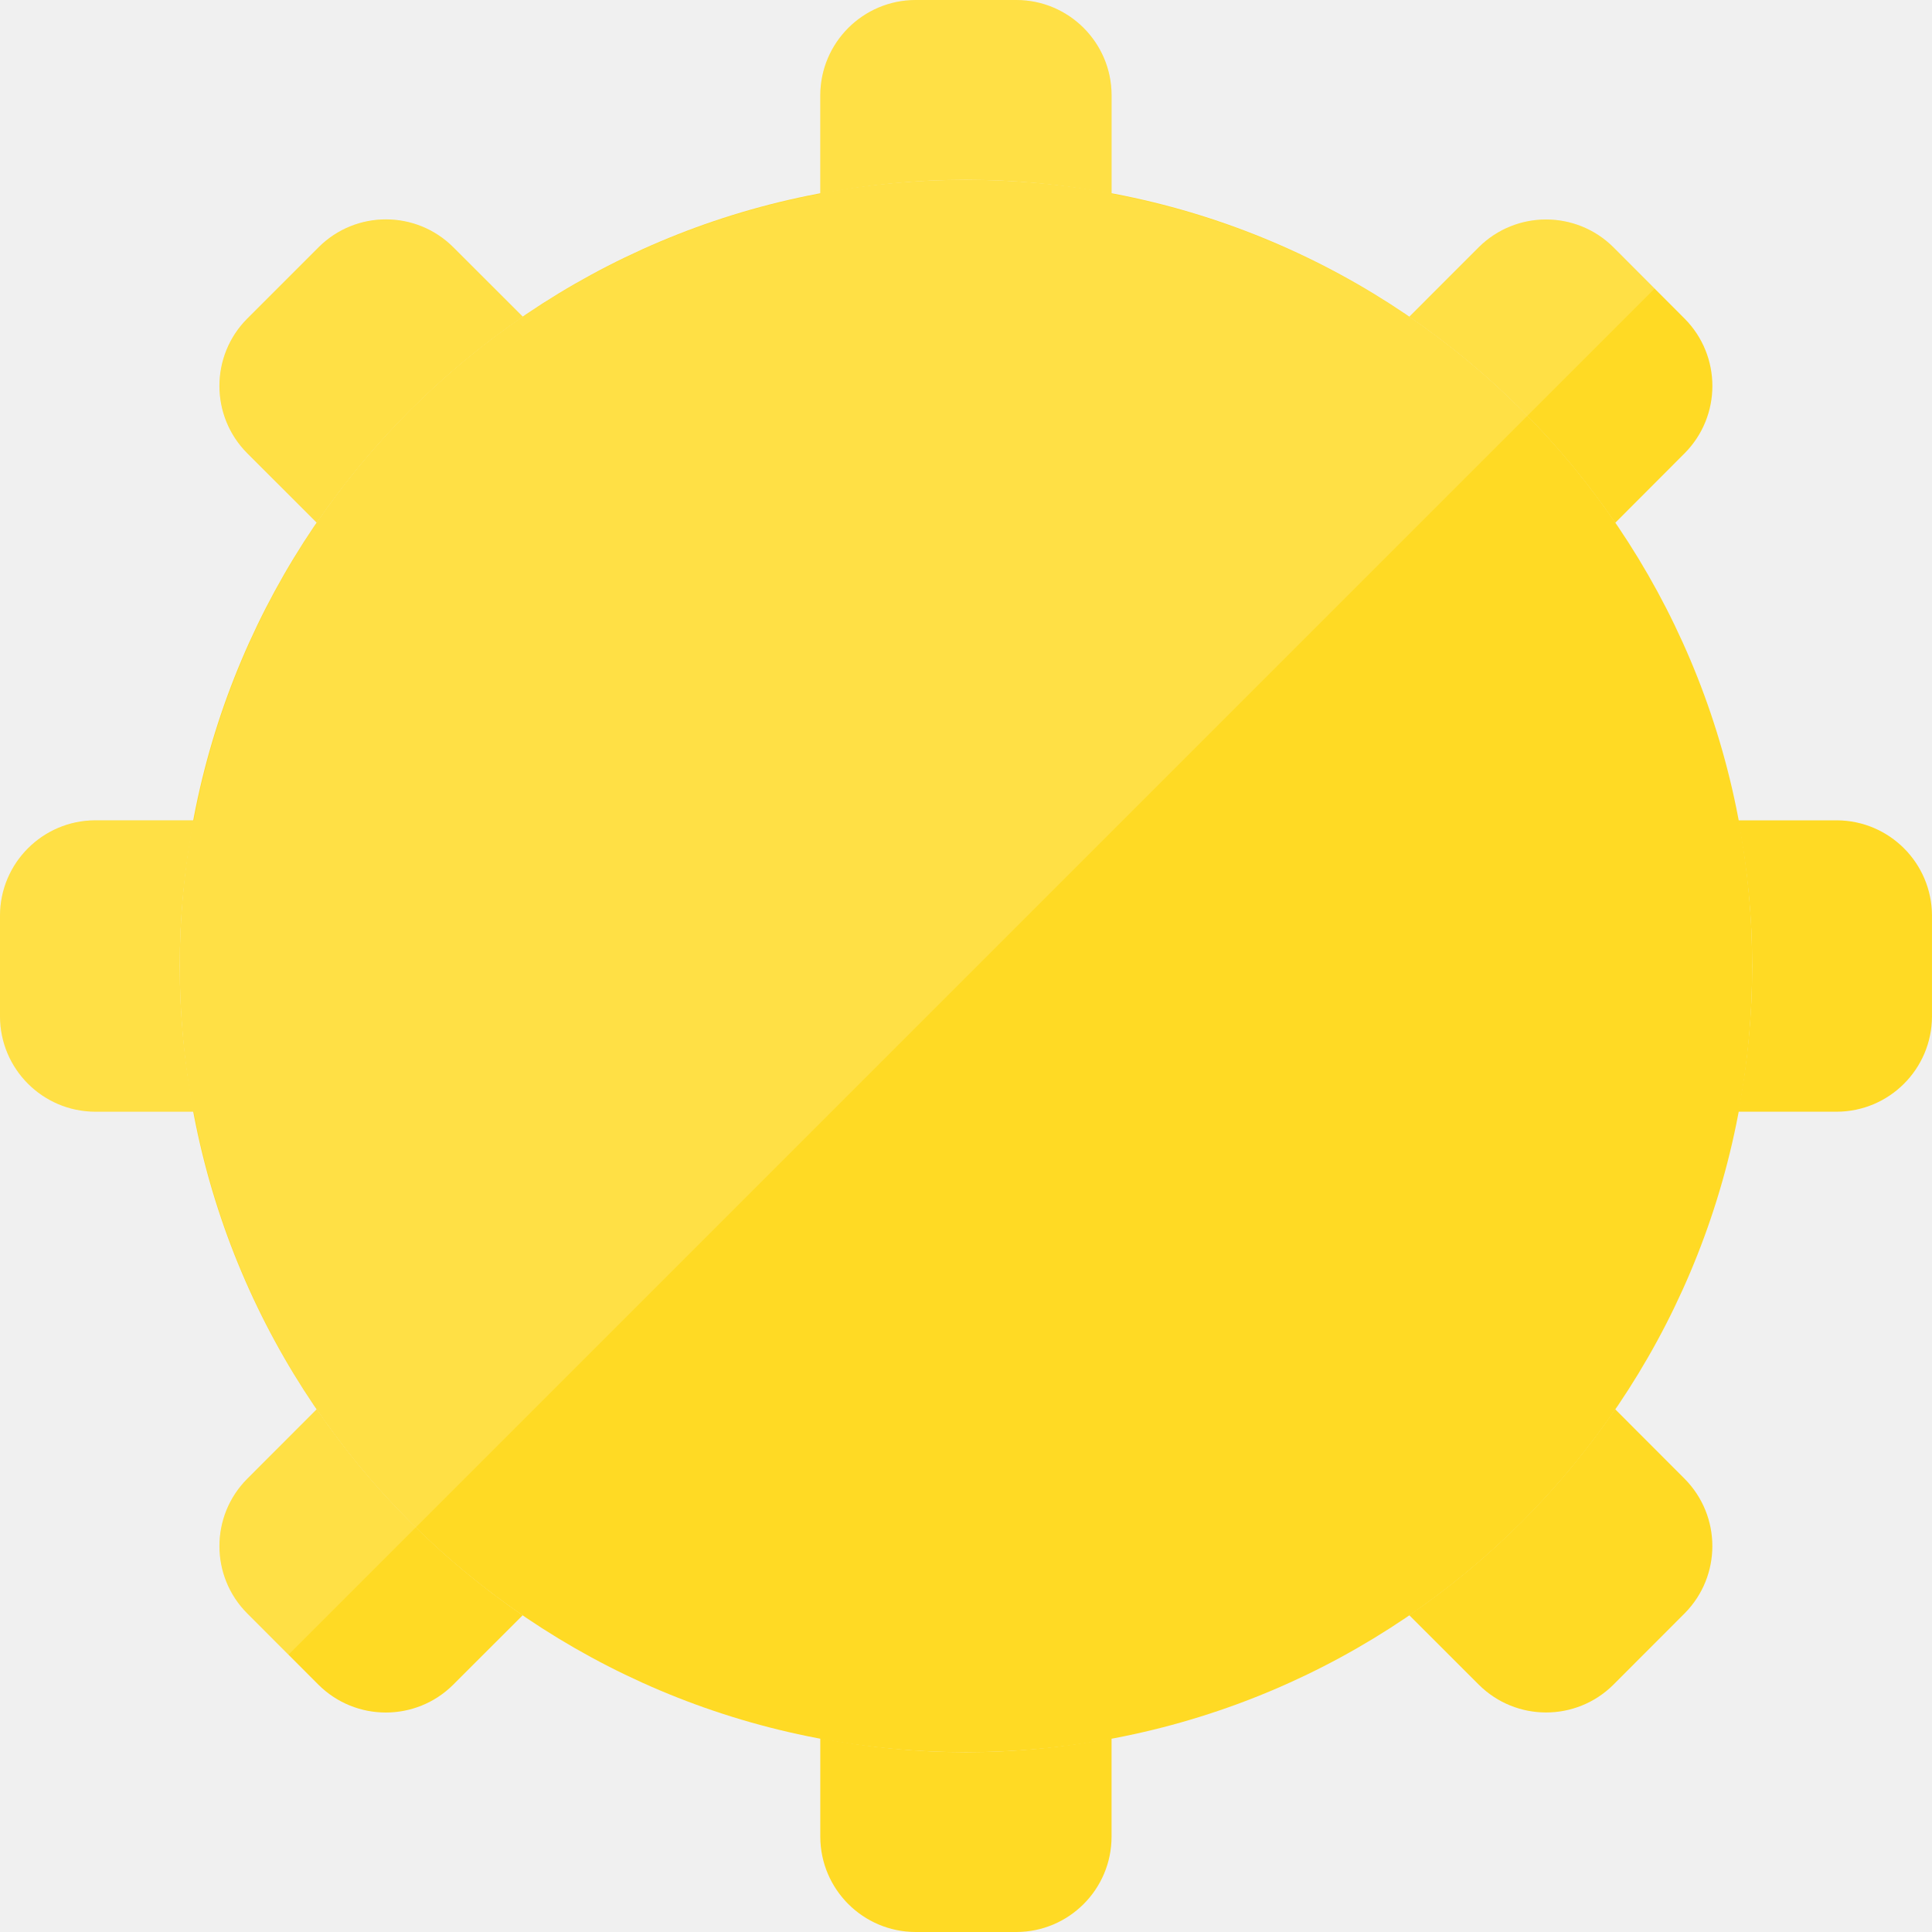
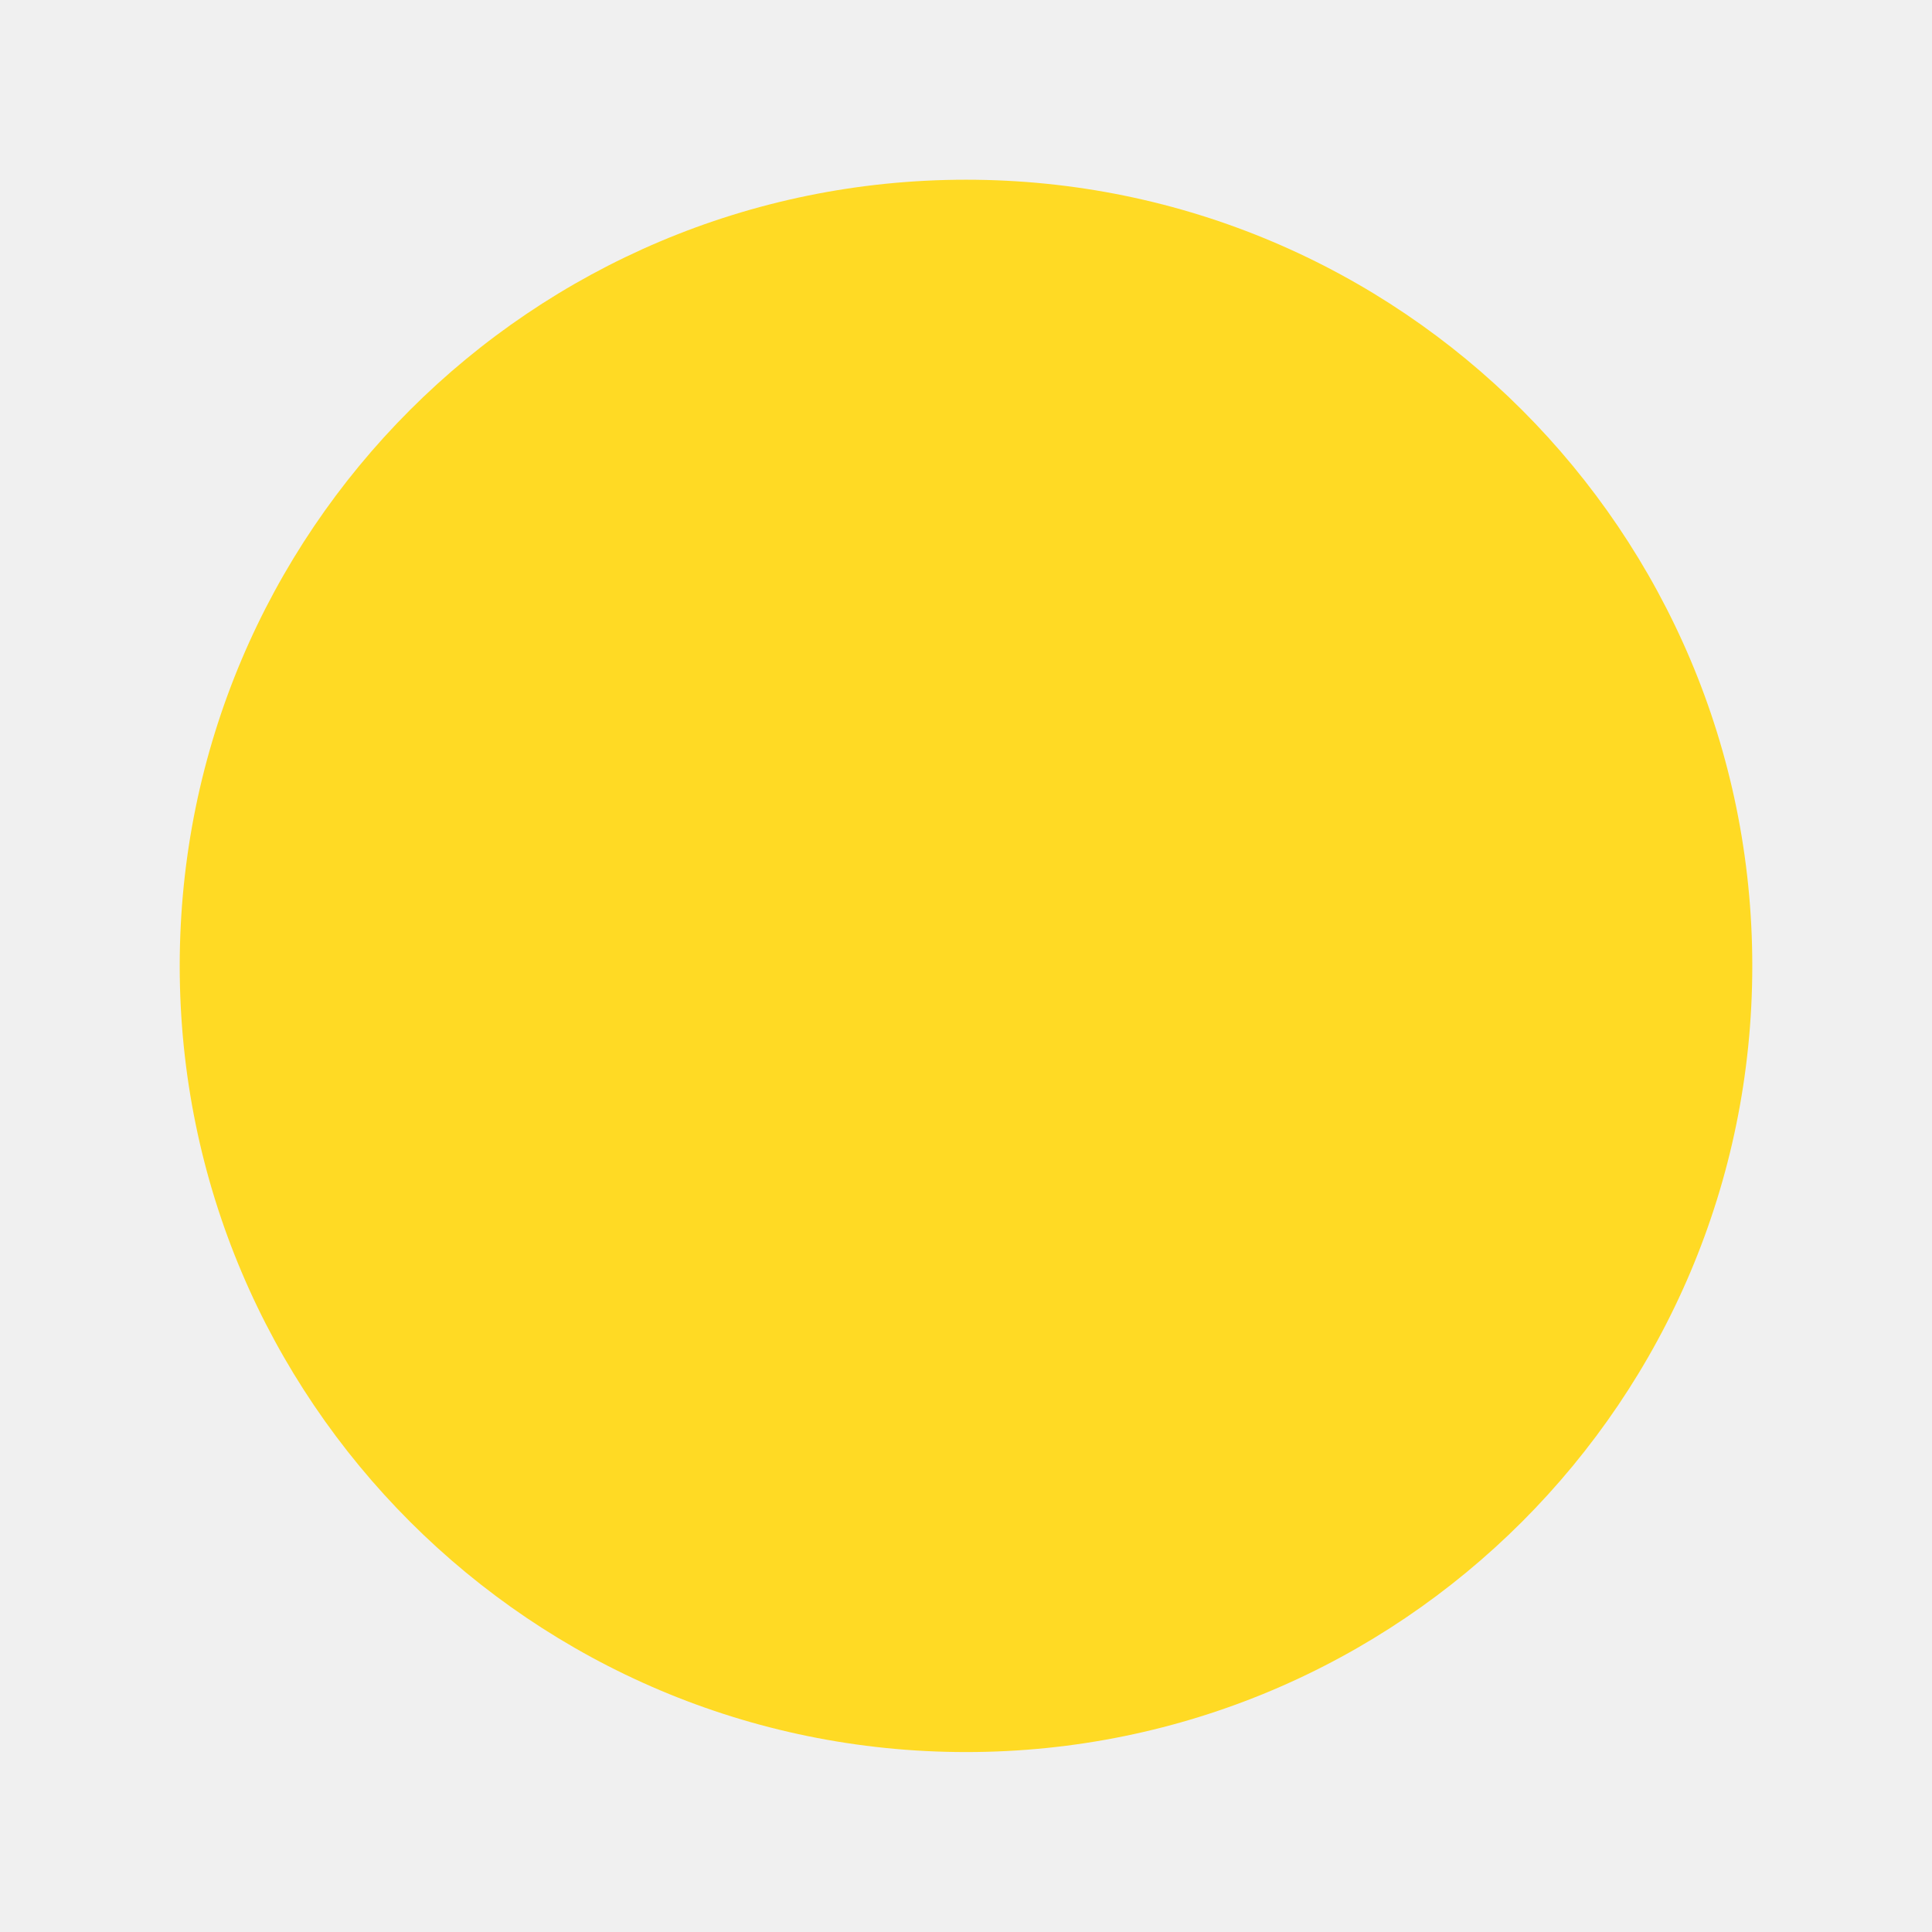
- <svg xmlns="http://www.w3.org/2000/svg" id="Layer_1" data-name="Layer 1" viewBox="0 0 869.72 869.73">
-   <defs>
-     <style>.cls-1{fill:#ffda24;}.cls-2{fill:#fff;opacity:0.15;}</style>
-   </defs>
-   <path class="cls-1" d="M854.39,501.14c0,195.47-158.46,353.91-353.92,353.91S146.54,696.61,146.54,501.14,305,147.22,500.47,147.22,854.39,305.69,854.39,501.14Z" transform="translate(-65.61 -66.27)" />
-   <path class="cls-1" d="M209.07,177.55l-32.18,32.18a42.92,42.92,0,0,0,0,60.55l31.33,31.32A356,356,0,0,1,301,208.87l-31.35-31.31A42.9,42.9,0,0,0,209.07,177.55Zm582.81,0a43,43,0,0,0-60.56,0L700,208.89a355.3,355.3,0,0,1,92.73,92.75L824,270.3a43,43,0,0,0,0-60.57ZM523.2,66.27H477.72a43,43,0,0,0-42.84,42.82v44.43a344.06,344.06,0,0,1,131.13,0V109.09A42.94,42.94,0,0,0,523.2,66.27ZM108.43,435.56a43,43,0,0,0-42.82,42.85v45.46a43,43,0,0,0,42.82,42.86h44.43a343.5,343.5,0,0,1,0-131.17ZM792.7,700.65A355.21,355.21,0,0,1,700,793.37l31.34,31.31a42.94,42.94,0,0,0,60.56,0L824,792.54A43,43,0,0,0,824,732Zm99.77-265.09H848.09a344.54,344.54,0,0,1,0,131.17h44.39a43,43,0,0,0,42.85-42.86V478.41A43,43,0,0,0,892.48,435.56ZM208.2,700.65,176.89,732a42.93,42.93,0,0,0,0,60.56L209,824.72a43,43,0,0,0,60.58,0l31.33-31.31A356.63,356.63,0,0,1,208.2,700.65Zm226.68,148.1v44.44A43,43,0,0,0,477.72,936H523.2A42.93,42.93,0,0,0,566,893.18V848.75a344.06,344.06,0,0,1-131.13,0Z" transform="translate(-65.61 -66.27)" />
-   <path class="cls-2" d="M731.31,177.55,700,208.89a351.84,351.84,0,0,0-134-55.36V109.09A42.94,42.94,0,0,0,523.2,66.27H477.72a43,43,0,0,0-42.84,42.82v44.43A352.12,352.12,0,0,0,301,208.87l-31.35-31.31a42.9,42.9,0,0,0-60.54,0l-32.18,32.18a42.92,42.92,0,0,0,0,60.55l31.33,31.32a352.09,352.09,0,0,0-55.36,134H108.43a43,43,0,0,0-42.82,42.85v45.46a43,43,0,0,0,42.82,42.86h44.43A352.15,352.15,0,0,0,208.2,700.65L176.89,732a42.93,42.93,0,0,0,0,60.56l18.59,18.61,615-615-18.59-18.59A43,43,0,0,0,731.31,177.55Z" transform="translate(-65.61 -66.27)" />
+ <svg xmlns="http://www.w3.org/2000/svg" version="1.1" id="Layer_1" x="0px" y="0px" viewBox="129 -38.7 869.7 869.7" style="enable-background:new 129 -38.7 869.7 869.7;" xml:space="preserve">
+   <style type="text/css">
+ 	.st0{fill:#FFDA24;}
+ </style>
+   <path class="st0" d="M917.8,396.1c0,195.5-158.5,353.9-353.9,353.9S209.9,591.6,209.9,396.1S368.4,42.2,563.9,42.2  S917.8,200.7,917.8,396.1z" />
</svg>
